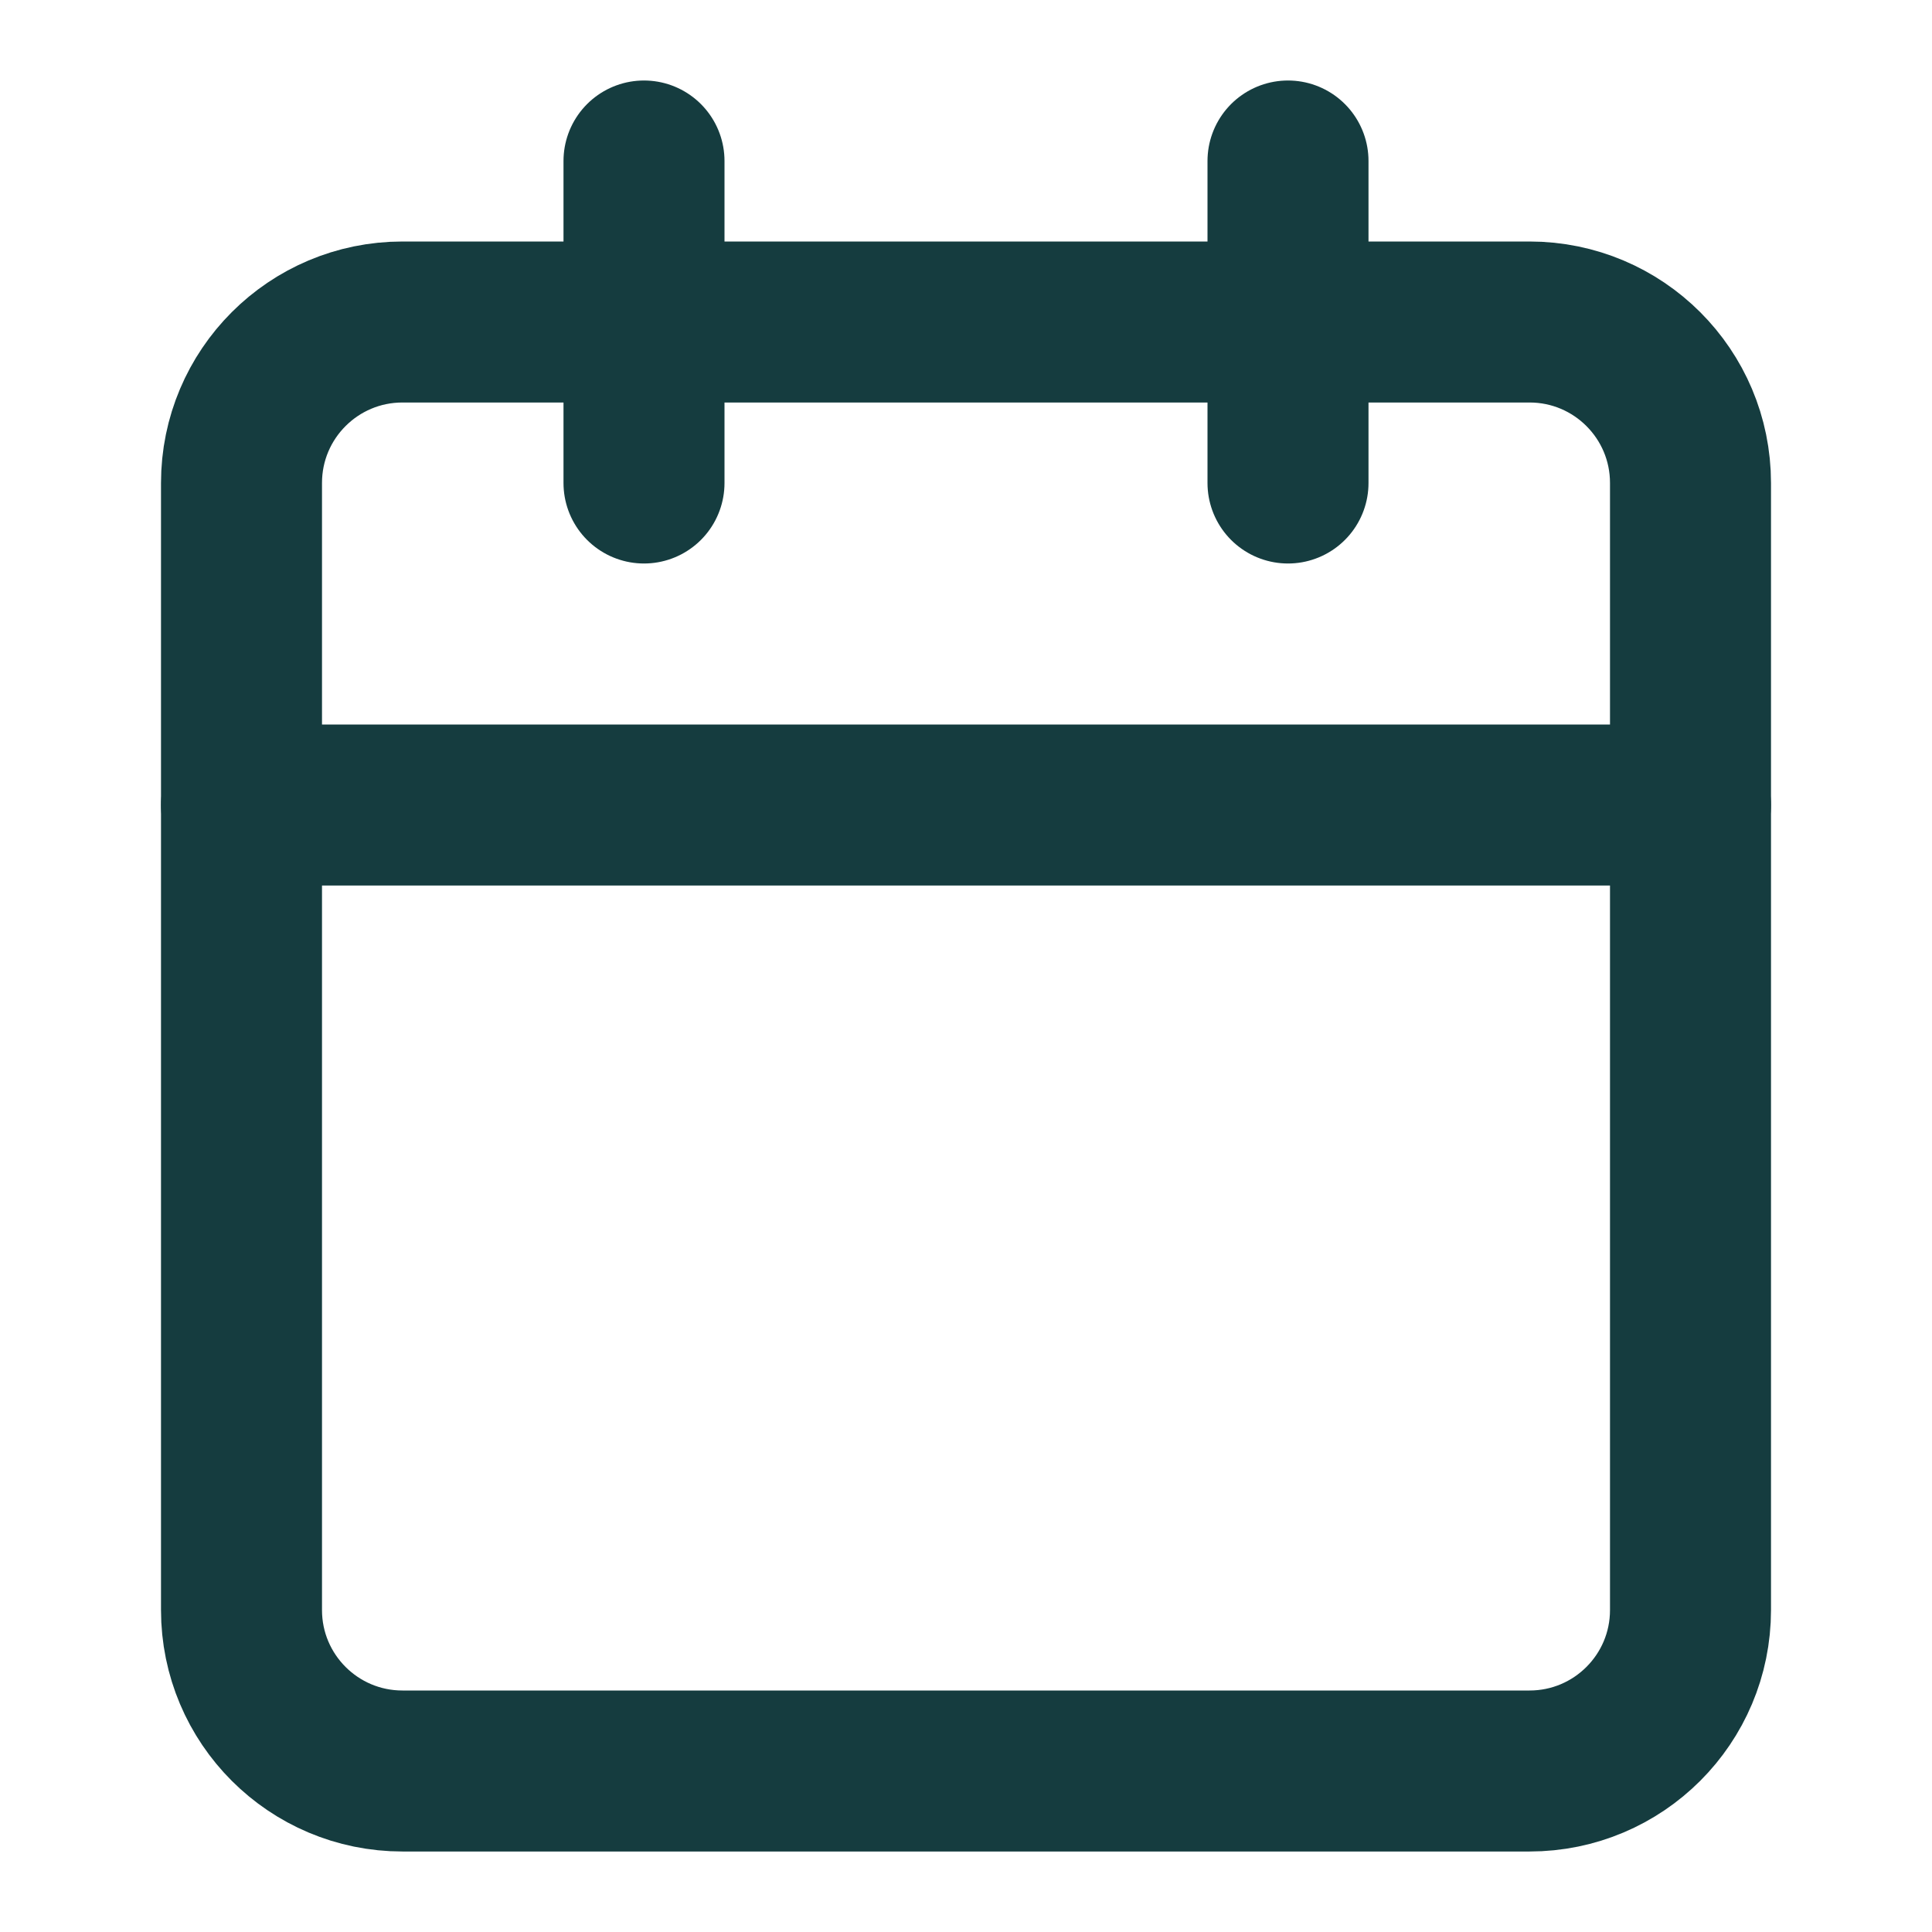
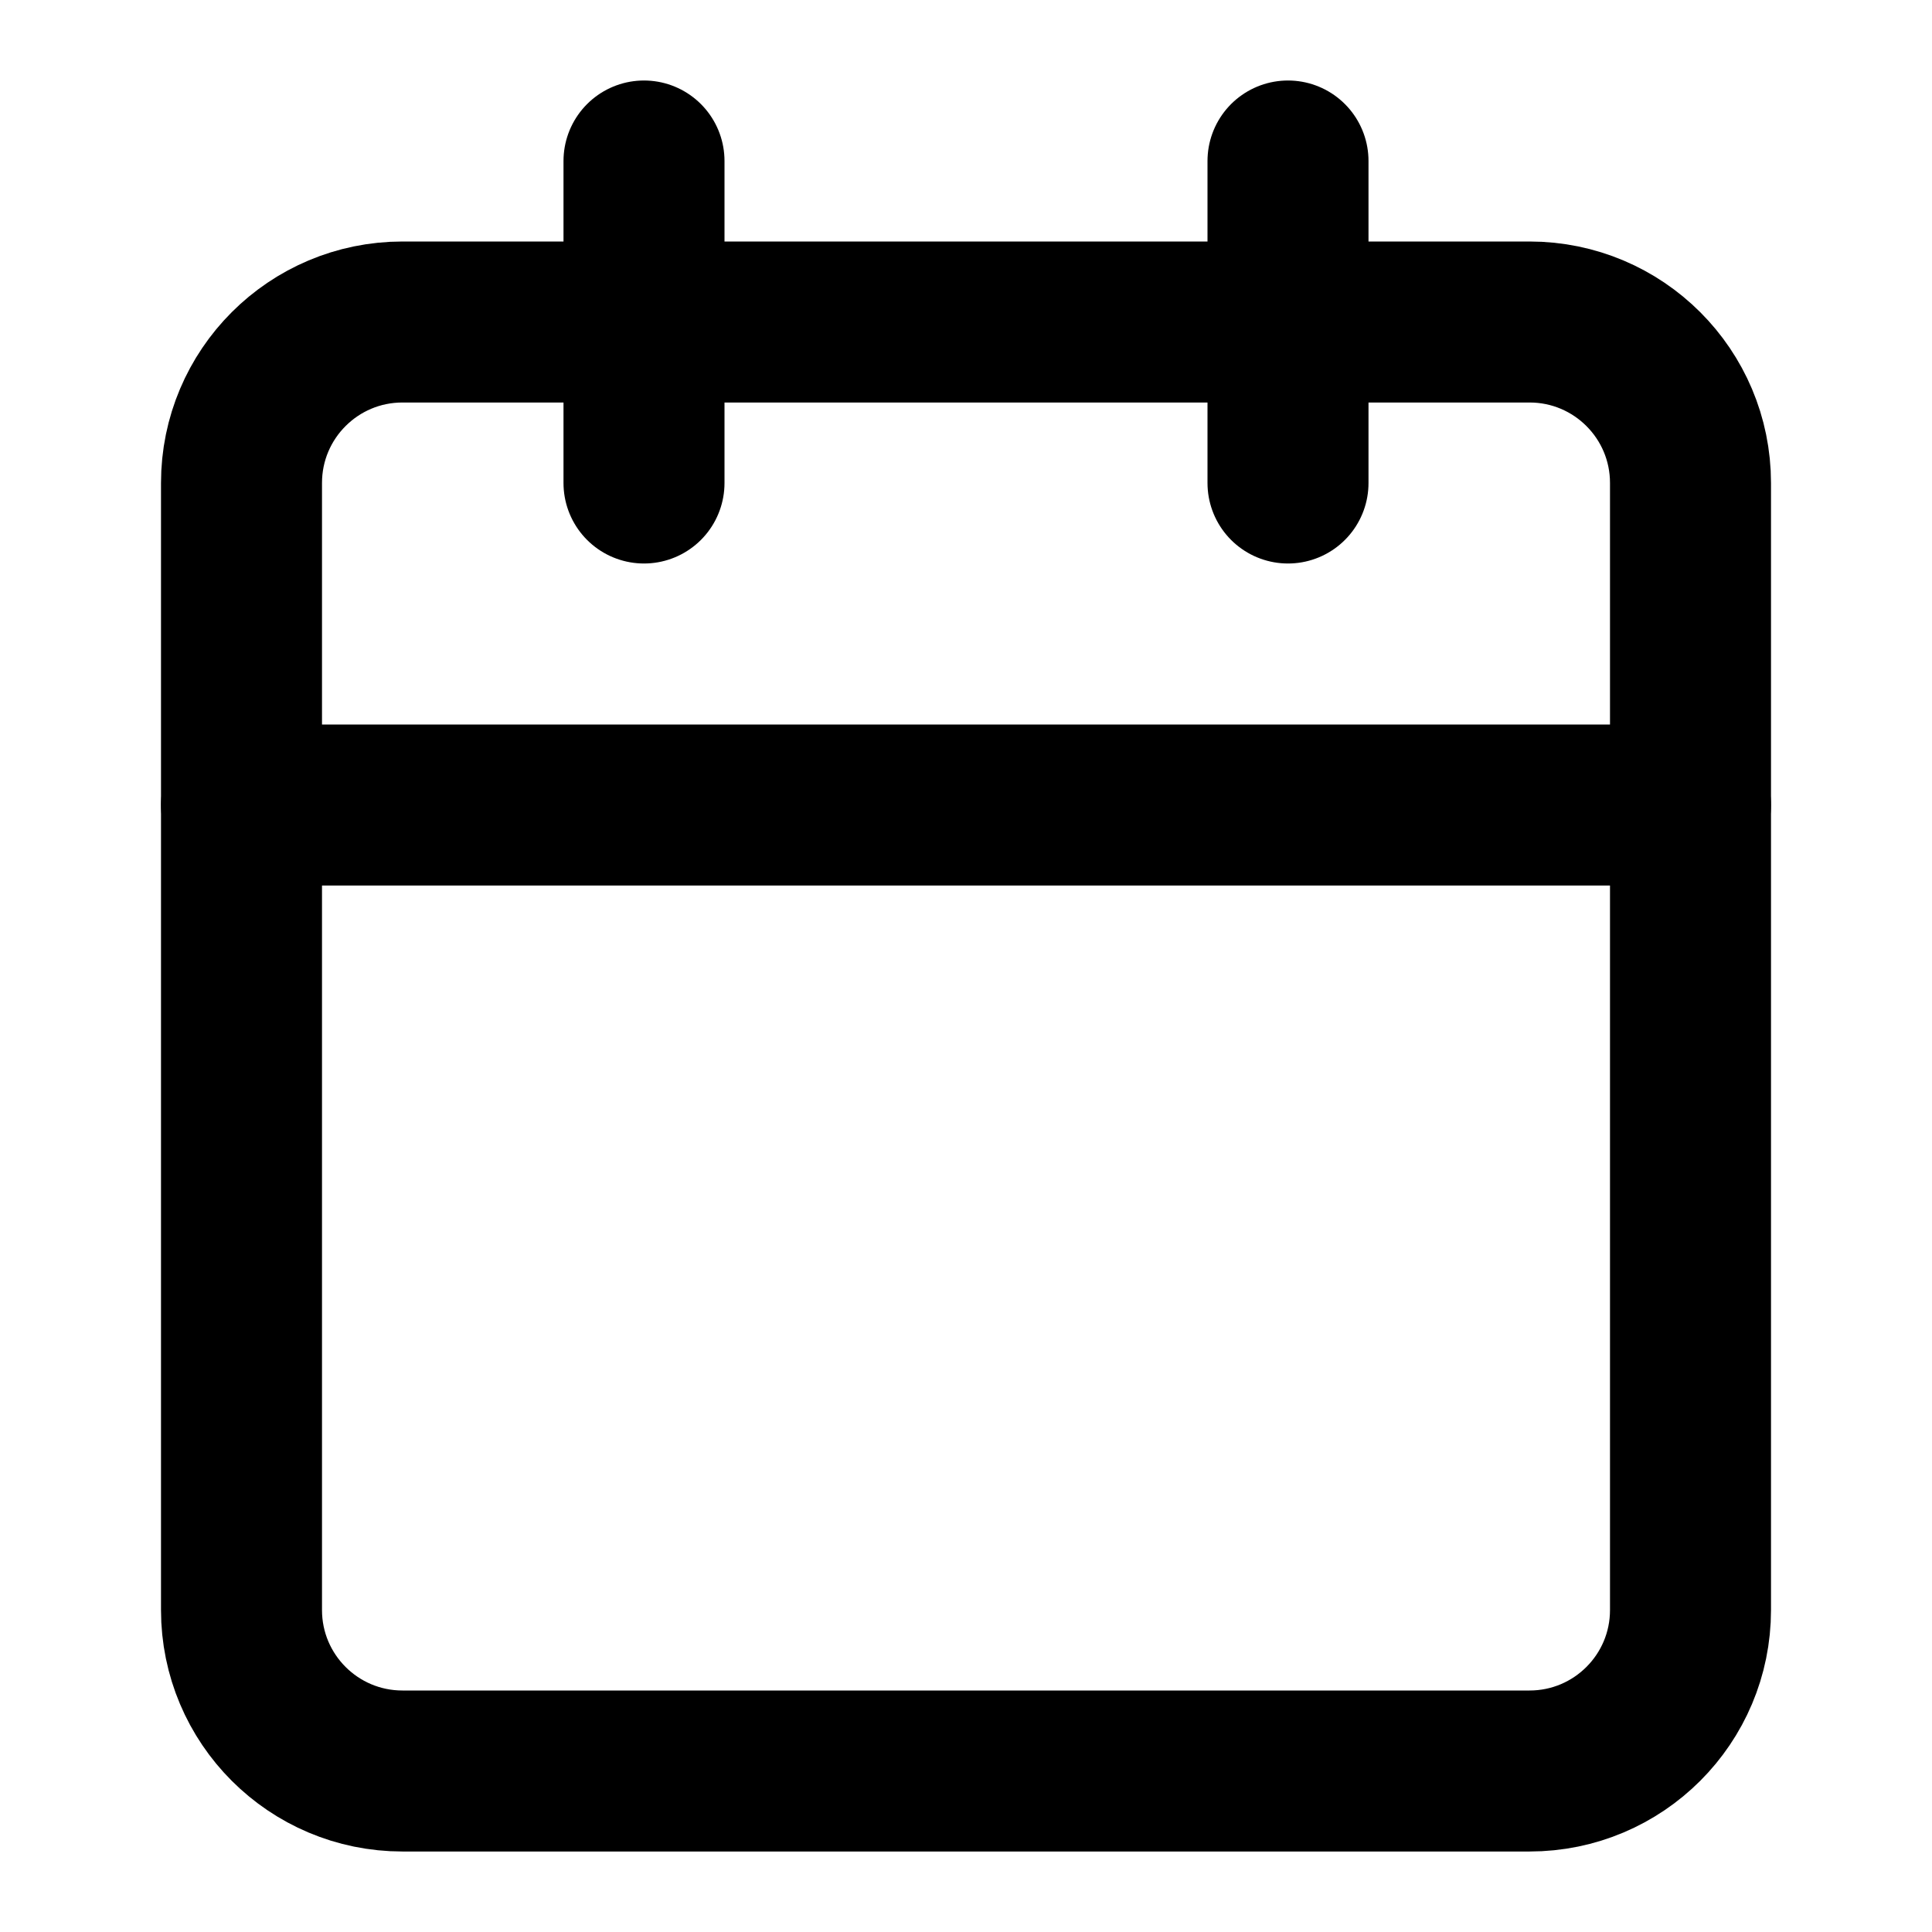
- <svg xmlns="http://www.w3.org/2000/svg" width="24" height="24" viewBox="0 0 24 24" fill="none">
-   <path d="M19 4H5C3.895 4 3 4.895 3 6V20C3 21.105 3.895 22 5 22H19C20.105 22 21 21.105 21 20V6C21 4.895 20.105 4 19 4Z" stroke="#153C3F" stroke-width="2" stroke-linecap="round" stroke-linejoin="round" />
-   <path d="M16 2V6" stroke="#153C3F" stroke-width="2" stroke-linecap="round" stroke-linejoin="round" />
-   <path d="M8 2V6" stroke="#153C3F" stroke-width="2" stroke-linecap="round" stroke-linejoin="round" />
-   <path d="M3 10H21" stroke="#153C3F" stroke-width="2" stroke-linecap="round" stroke-linejoin="round" />
+ <svg xmlns="http://www.w3.org/2000/svg" width="24" height="24" viewBox="0 0 24 24" fill="none" stroke="currentColor">
+   <path d="M19 4H5C3.895 4 3 4.895 3 6V20C3 21.105 3.895 22 5 22H19C20.105 22 21 21.105 21 20V6C21 4.895 20.105 4 19 4Z" stroke-width="2" stroke-linecap="round" stroke-linejoin="round" />
+   <path d="M16 2V6" stroke-width="2" stroke-linecap="round" stroke-linejoin="round" />
+   <path d="M8 2V6" stroke-width="2" stroke-linecap="round" stroke-linejoin="round" />
+   <path d="M3 10H21" stroke-width="2" stroke-linecap="round" stroke-linejoin="round" />
</svg>
